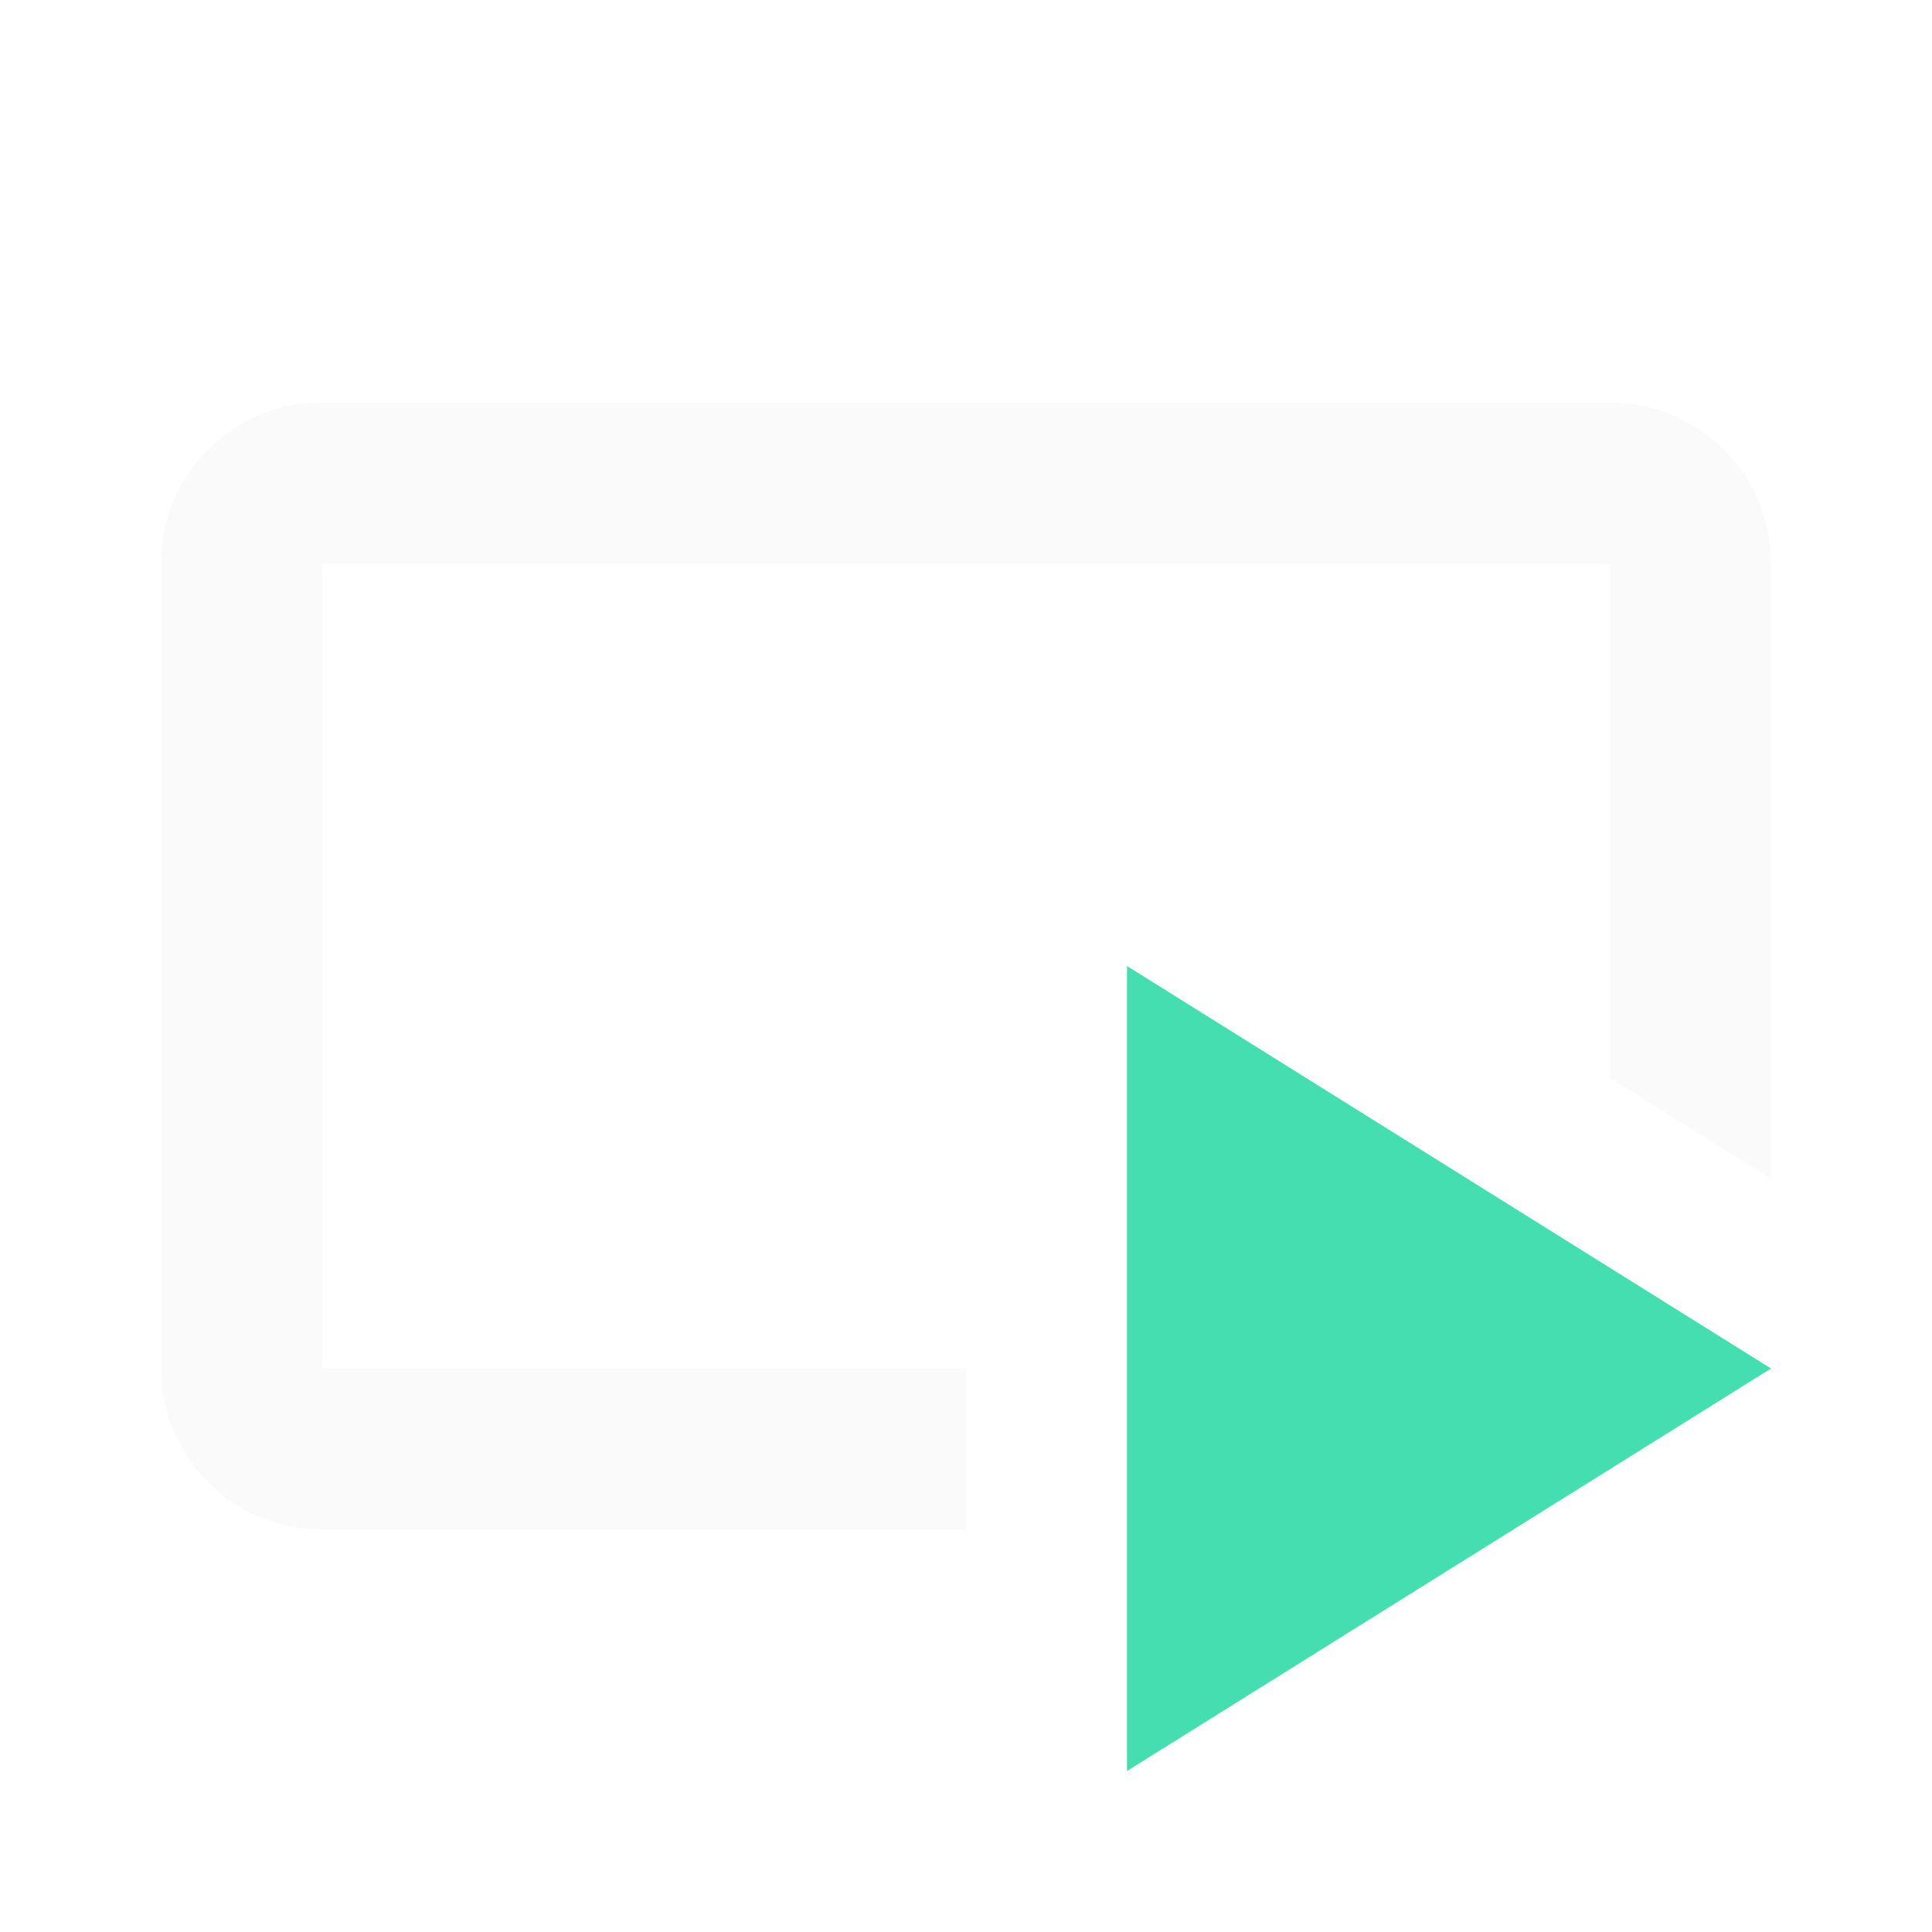
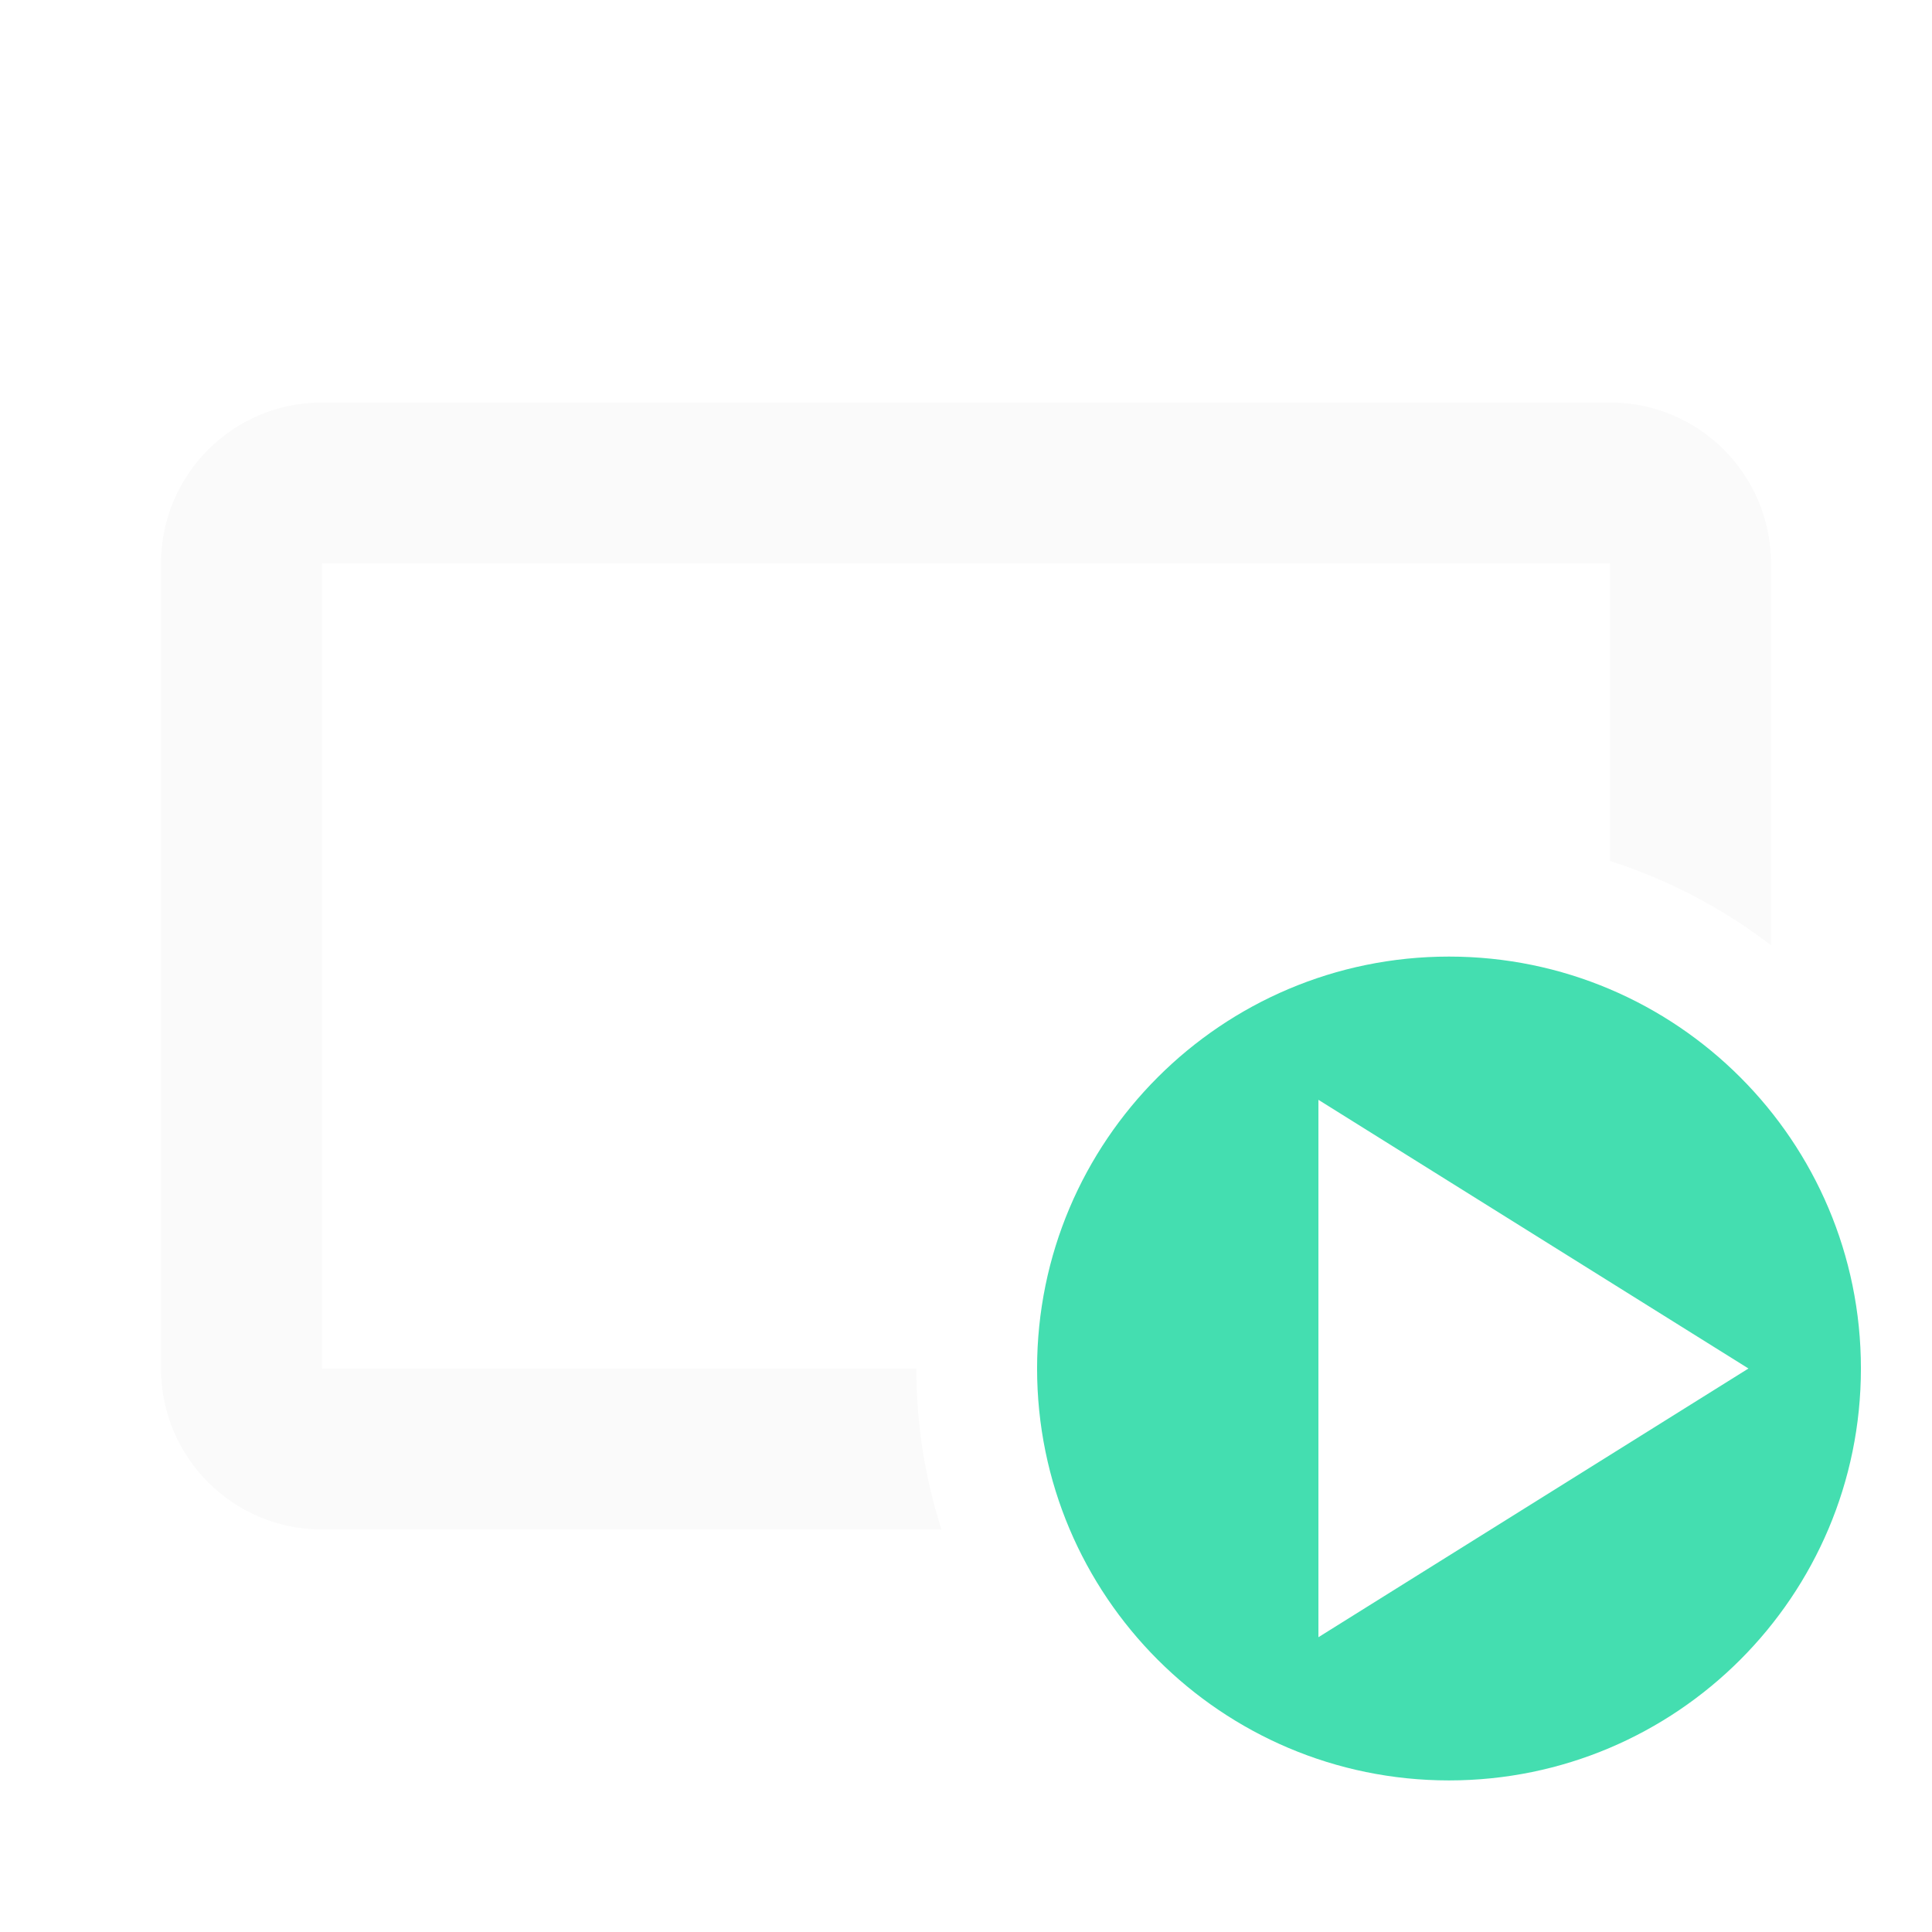
<svg xmlns="http://www.w3.org/2000/svg" width="24" height="24" fill="none">
-   <path fill="#44DEB0" d="M14 12v10l8-5-8-5Z" />
-   <path fill="#FAFAFA" fill-rule="evenodd" d="M4 7h16v6.392l2 1.25V7a2 2 0 0 0-2-2H4a2 2 0 0 0-2 2v10a2 2 0 0 0 2 2h8v-2H4V7Zm14.8 12 3.2-2-3.2 2Z" clip-rule="evenodd" />
+   <path d="M18 11.883A5.118 5.118 0 0 0 12.883 17 5.118 5.118 0 0 0 18 22.117 5.118 5.118 0 0 0 23.117 17 5.118 5.118 0 0 0 18 11.883zm-1.621 1.78L21.72 17l-5.342 3.338v-6.676z" style="color:#000;fill:#44deb0;fill-opacity:1;stroke-linecap:round;-inkscape-stroke:none;paint-order:stroke fill markers" />
+   <path d="M4 5a2 2 0 0 0-2 2v10a2 2 0 0 0 2 2h7.695a6.55 6.55 0 0 1-.312-2H4V7h16v3.695a6.62 6.62 0 0 1 2 1.047V7a2 2 0 0 0-2-2Z" style="fill:#fafafa;fill-opacity:1;stroke-width:1" />
</svg>
